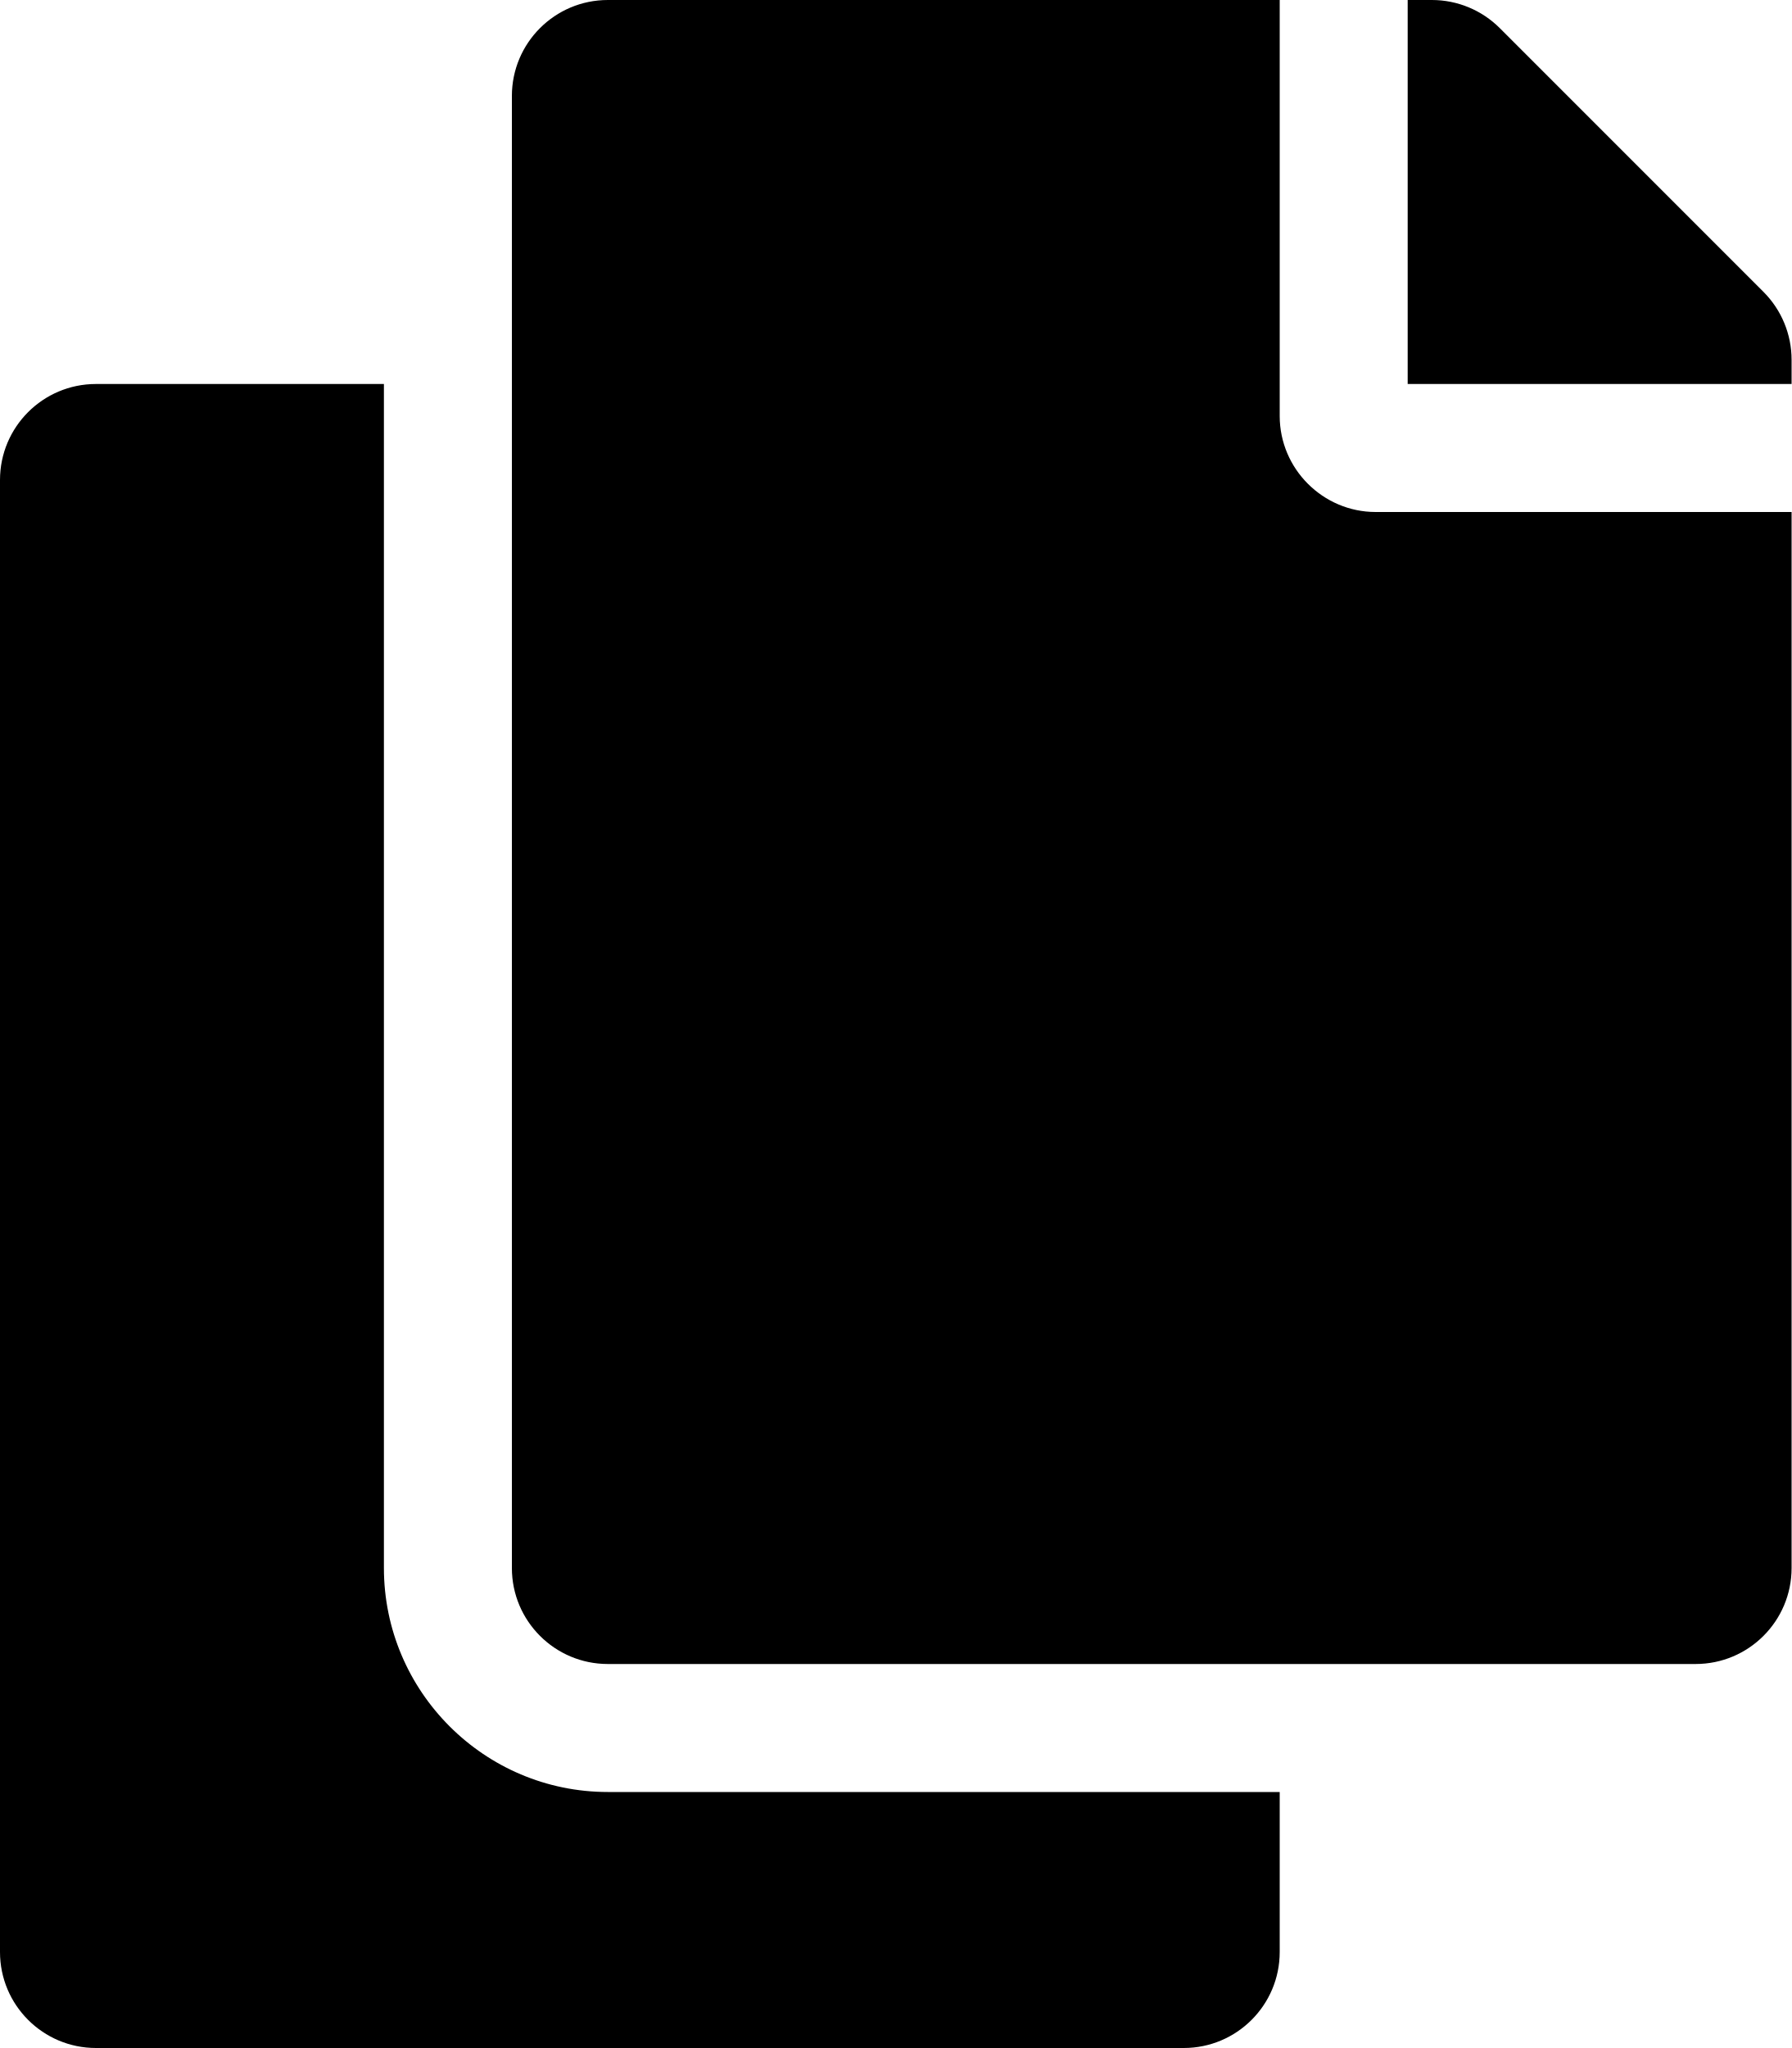
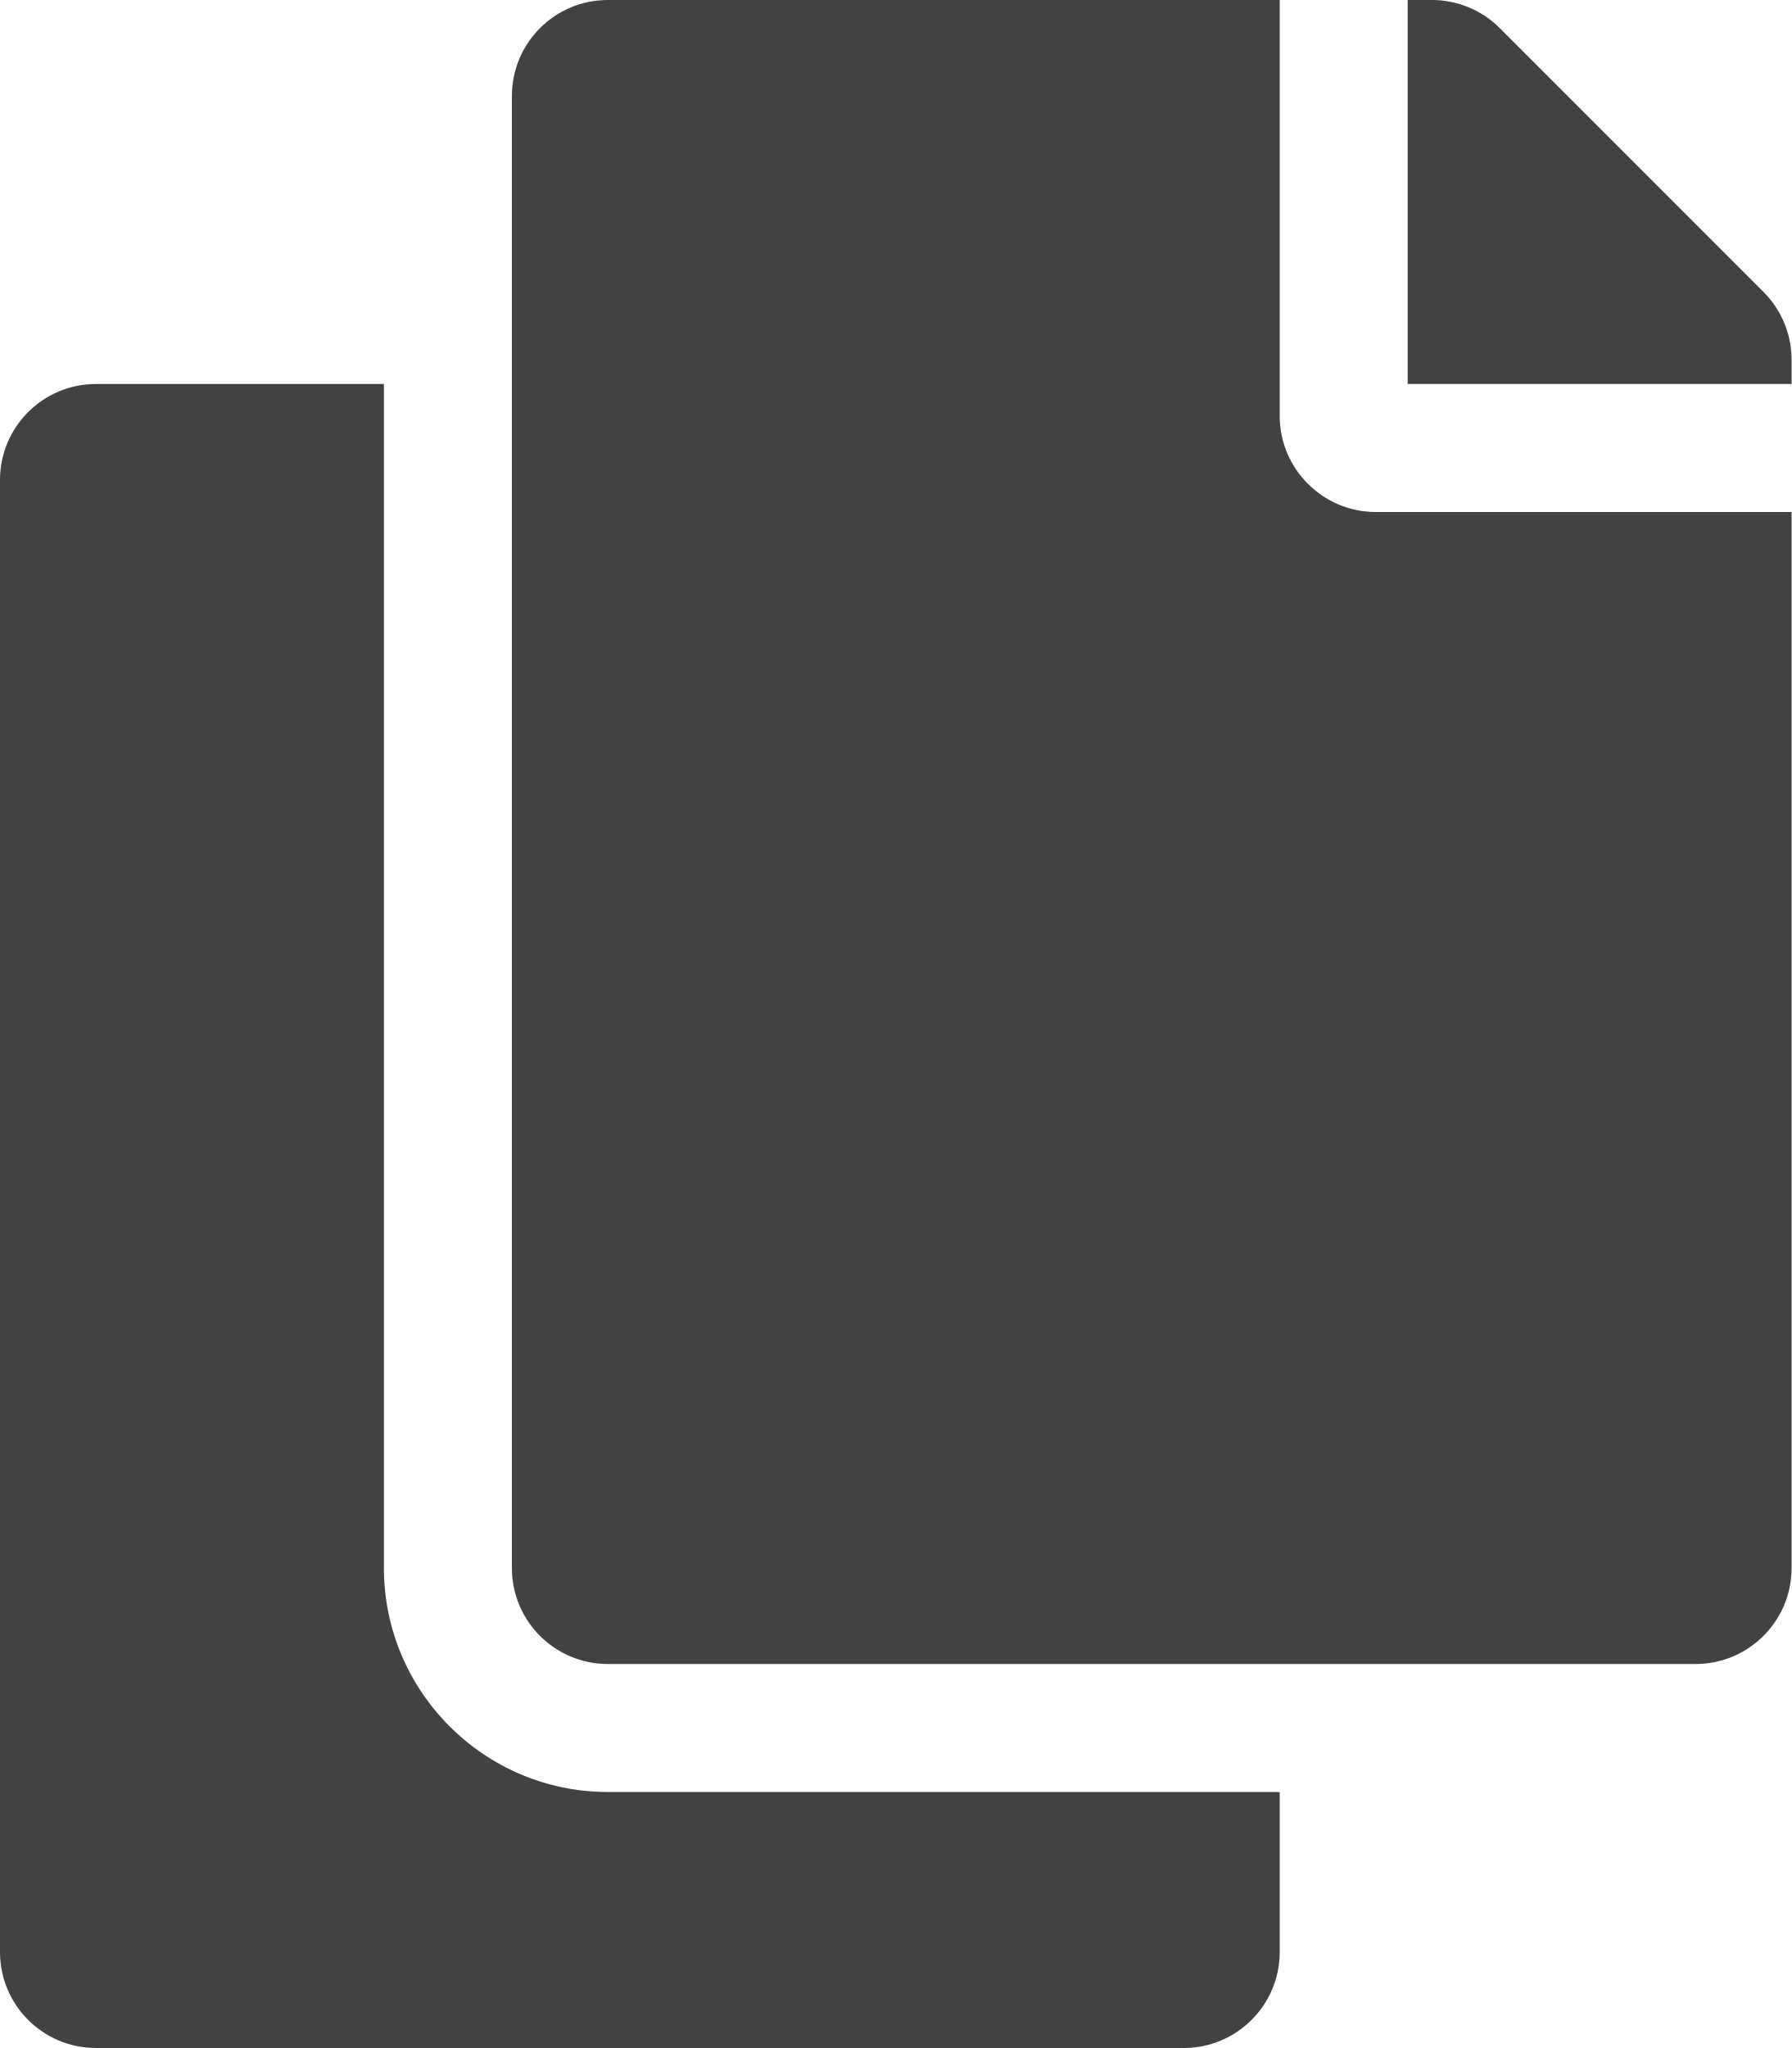
- <svg xmlns="http://www.w3.org/2000/svg" aria-hidden="true" focusable="false" data-prefix="fas" data-icon="copy" class="svg-inline--fa fa-copy fa-w-14" role="img" viewBox="0 0 448 512">
-   <path fill="currentColor" d="M320 448v40c0 13.255-10.745 24-24 24H24c-13.255 0-24-10.745-24-24V120c0-13.255 10.745-24 24-24h72v296c0 30.879 25.121 56 56 56h168zm0-344V0H152c-13.255 0-24 10.745-24 24v368c0 13.255 10.745 24 24 24h272c13.255 0 24-10.745 24-24V128H344c-13.2 0-24-10.8-24-24zm120.971-31.029L375.029 7.029A24 24 0 0 0 358.059 0H352v96h96v-6.059a24 24 0 0 0-7.029-16.97z" />
+ <svg xmlns="http://www.w3.org/2000/svg" width="448" height="512" viewBox="0 0 448 512">
+   <path fill="#424242" d="M320 448v40c0 13.255-10.745 24-24 24H24c-13.255 0-24-10.745-24-24V120c0-13.255 10.745-24 24-24h72v296c0 30.879 25.121 56 56 56h168zm0-344V0H152c-13.255 0-24 10.745-24 24v368c0 13.255 10.745 24 24 24h272c13.255 0 24-10.745 24-24V128H344c-13.2 0-24-10.8-24-24zm120.971-31.029L375.029 7.029A24 24 0 0 0 358.059 0H352v96h96v-6.059a24 24 0 0 0-7.029-16.97z" />
</svg>
